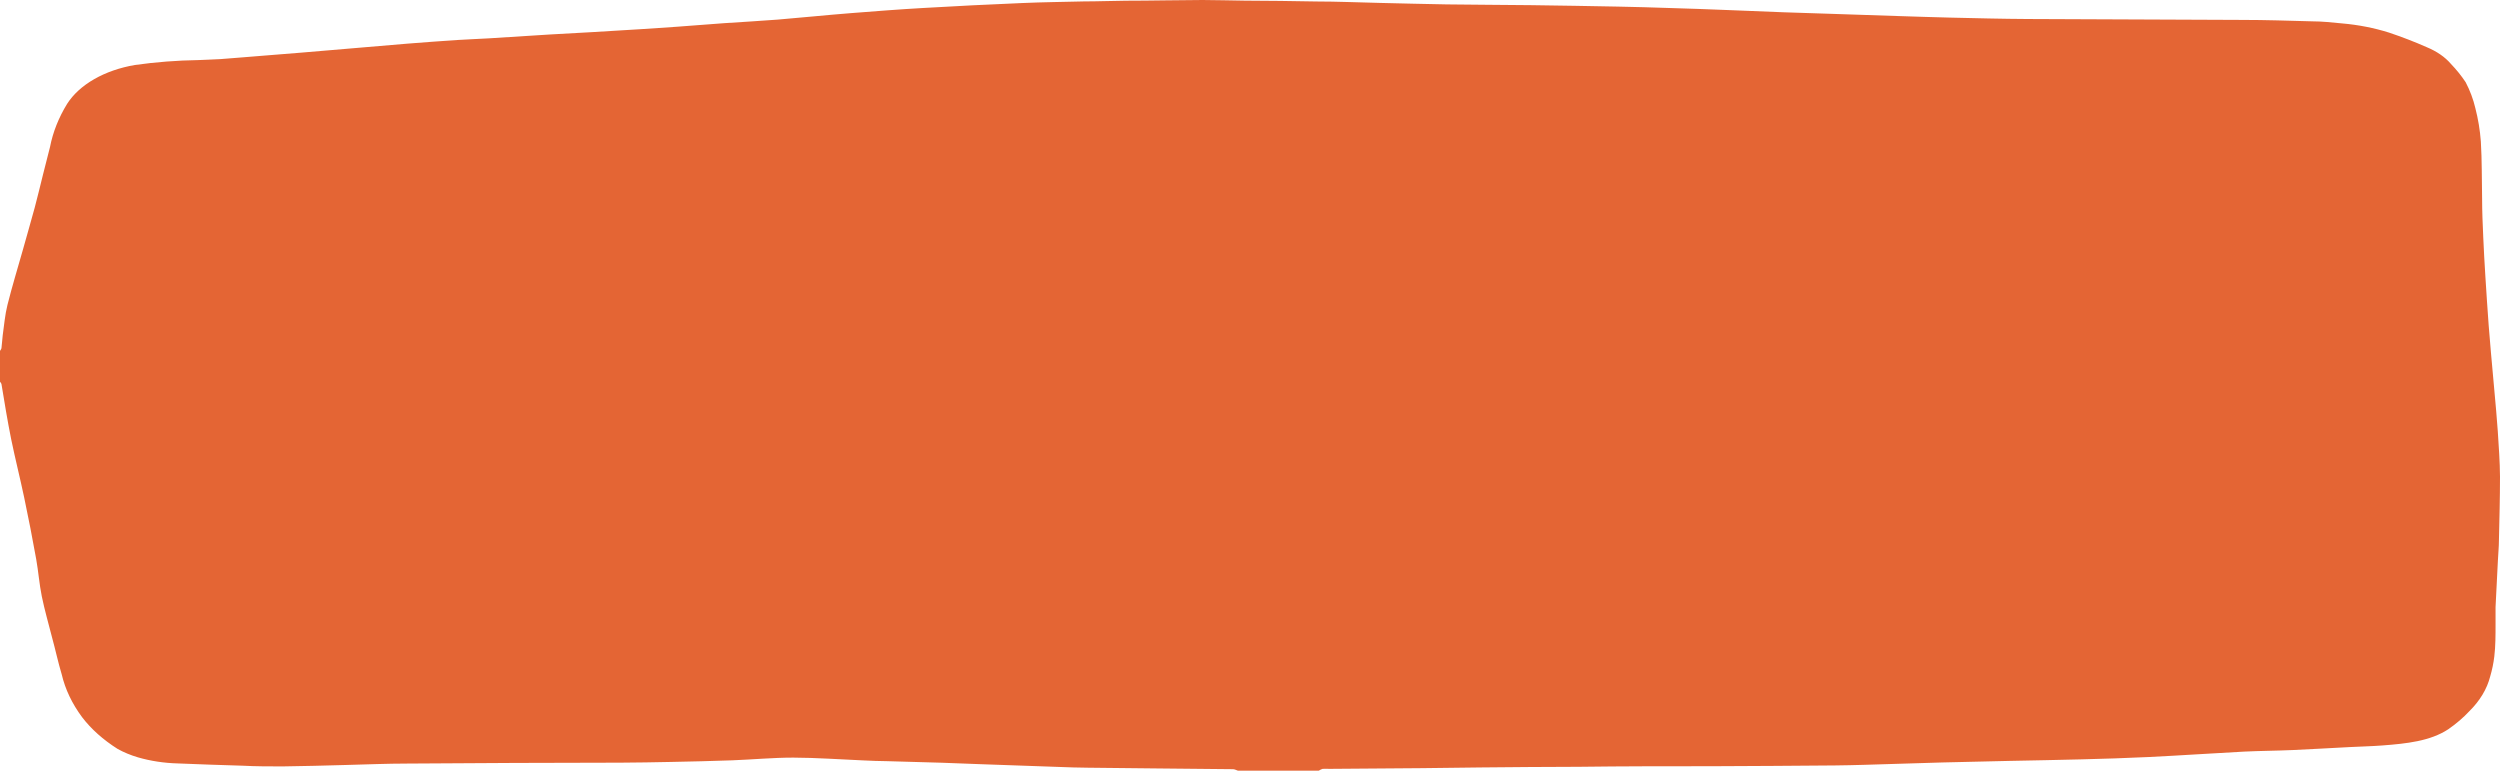
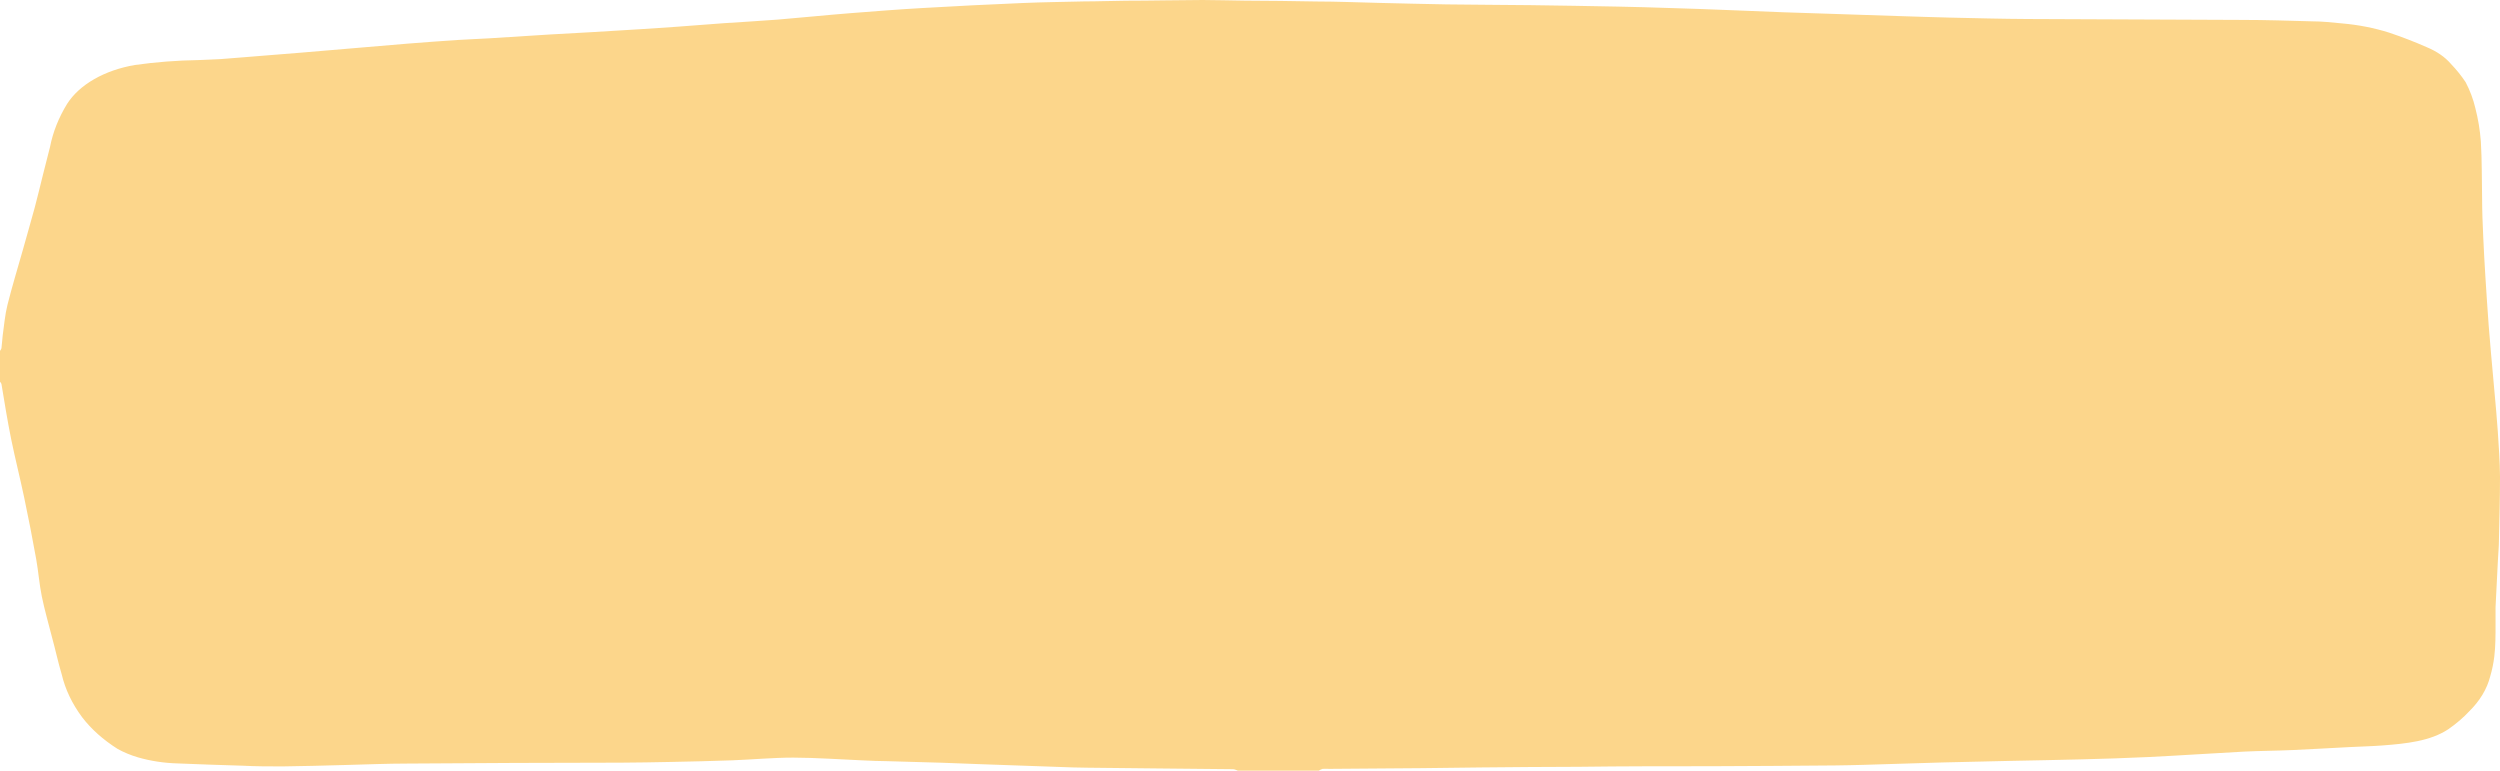
<svg xmlns="http://www.w3.org/2000/svg" width="266" height="82" viewBox="0 0 266 82" fill="none">
-   <path d="M140.315 82H131.718C131.543 81.945 131.368 81.842 131.193 81.842L122.792 81.759L115.73 81.683C114.7 81.683 113.671 81.635 112.641 81.601L104.405 81.312L100.194 81.154C98.269 81.092 96.333 81.044 94.398 80.989C93.543 80.989 92.689 80.94 91.834 80.906C89.353 80.803 86.882 80.617 84.401 80.61C82.229 80.61 80.067 80.817 77.894 80.899C75.722 80.982 73.529 81.023 71.347 81.071C69.596 81.106 67.836 81.14 66.086 81.147C58.508 81.147 50.941 81.195 43.364 81.243C41.161 81.243 38.968 81.34 36.765 81.395C34.561 81.45 32.317 81.525 30.093 81.546C28.672 81.546 27.241 81.546 25.81 81.47C23.515 81.401 21.219 81.326 18.923 81.229C17.461 81.191 16.023 80.972 14.681 80.583C13.902 80.353 13.174 80.052 12.519 79.688C10.981 78.717 9.703 77.576 8.741 76.316C7.674 74.881 6.941 73.345 6.568 71.761C6.177 70.454 5.899 69.133 5.539 67.825C5.168 66.367 4.746 64.915 4.448 63.456C4.18 62.142 4.087 60.807 3.85 59.486C3.459 57.302 3.034 55.121 2.574 52.942C2.141 50.878 1.616 48.813 1.184 46.708C0.793 44.761 0.474 42.799 0.154 40.852C0.122 40.769 0.07 40.69 0 40.618V37.336C0.068 37.249 0.119 37.156 0.154 37.061C0.216 36.613 0.226 36.166 0.288 35.684C0.443 34.604 0.525 33.517 0.793 32.444C1.287 30.476 1.884 28.521 2.44 26.56C2.852 25.067 3.295 23.574 3.696 22.081C4.005 20.918 4.283 19.755 4.571 18.592C4.829 17.608 5.065 16.617 5.323 15.633C5.63 14.057 6.242 12.514 7.145 11.044C7.792 10.032 8.778 9.134 10.028 8.418C11.278 7.702 12.757 7.188 14.352 6.915C16.581 6.601 18.849 6.426 21.126 6.392C21.898 6.344 22.681 6.344 23.453 6.289C25.059 6.172 26.665 6.028 28.271 5.904L31.967 5.608C34.108 5.436 36.25 5.25 38.391 5.064C40.049 4.927 41.696 4.775 43.343 4.645C44.99 4.514 46.854 4.376 48.604 4.259C49.737 4.184 50.879 4.149 52.012 4.08C54.184 3.95 56.356 3.798 58.529 3.668L62.976 3.42L68.196 3.103C69.483 3.021 70.78 2.938 72.067 2.842C73.745 2.725 75.413 2.58 77.091 2.463C78.975 2.333 80.87 2.236 82.754 2.085C85.358 1.872 87.901 1.603 90.547 1.397C93.193 1.19 95.623 0.998 98.176 0.853C101.707 0.647 105.249 0.468 108.78 0.323C110.963 0.227 113.145 0.206 115.328 0.151C116.821 0.151 118.314 0.089 119.796 0.076C122.514 0.076 125.232 0.007 127.96 0C129.443 0 130.936 0.055 132.429 0.069C134.961 0.069 137.494 0.117 140.027 0.158C142.292 0.158 144.556 0.261 146.821 0.31C149.086 0.358 151.557 0.433 153.925 0.468C156.931 0.509 159.938 0.516 162.944 0.55C165.95 0.585 169.07 0.647 172.138 0.702C173.98 0.736 175.813 0.791 177.656 0.853C179.715 0.913 181.75 0.984 183.761 1.067L189.794 1.307C191.421 1.369 193.047 1.417 194.674 1.466L202.128 1.713C203.899 1.768 205.669 1.83 207.44 1.872C210.21 1.934 212.989 2.009 215.769 2.023C223.367 2.071 230.955 2.071 238.553 2.119C241.044 2.119 243.536 2.202 246.027 2.271C247.057 2.271 248.148 2.388 249.198 2.491C250.928 2.641 252.613 2.971 254.191 3.468C255.571 3.93 256.908 4.447 258.196 5.016C259.263 5.455 260.148 6.065 260.77 6.791C261.369 7.415 261.895 8.068 262.345 8.746C262.811 9.641 263.156 10.562 263.375 11.498C263.678 12.675 263.874 13.863 263.962 15.056C264.085 17.058 264.054 19.074 264.095 21.083C264.095 22.459 264.157 23.87 264.219 25.26C264.281 26.65 264.353 28.012 264.445 29.43C264.548 31.164 264.672 32.87 264.795 34.618C264.868 35.568 264.95 36.517 265.032 37.467L265.403 41.595C265.526 43.02 265.671 44.444 265.763 45.868C265.866 47.492 265.99 49.109 266 50.733C266 52.969 265.938 55.213 265.887 57.456C265.887 58.199 265.804 58.949 265.773 59.699C265.681 61.33 265.598 62.967 265.526 64.598C265.526 65.204 265.526 65.816 265.526 66.422C265.526 67.585 265.526 68.74 265.393 69.862C265.306 70.578 265.159 71.29 264.95 71.995C264.614 73.308 263.863 74.559 262.747 75.663C262.101 76.356 261.349 77.001 260.502 77.589C258.577 78.862 256.024 79.124 253.481 79.317C252.328 79.406 251.164 79.427 250.011 79.489C247.952 79.592 245.965 79.716 243.937 79.805C242.228 79.881 240.509 79.888 238.789 79.97C235.392 80.149 232.005 80.383 228.607 80.548C226.229 80.665 223.841 80.734 221.462 80.796C218.889 80.865 216.315 80.906 213.751 80.961L206.658 81.126L201.418 81.284C199.358 81.346 197.299 81.422 195.24 81.443C190.906 81.484 186.561 81.505 182.227 81.525C177.471 81.525 172.724 81.525 167.978 81.587C164.499 81.587 161.019 81.628 157.539 81.656L151.279 81.732L141.447 81.807C141.204 81.794 140.96 81.794 140.716 81.807C140.569 81.859 140.434 81.923 140.315 82Z" fill="#E46534" />
+   <path d="M140.315 82H131.718C131.543 81.945 131.368 81.842 131.193 81.842L122.792 81.759L115.73 81.683C114.7 81.683 113.671 81.635 112.641 81.601L104.405 81.312L100.194 81.154C98.269 81.092 96.333 81.044 94.398 80.989C93.543 80.989 92.689 80.94 91.834 80.906C89.353 80.803 86.882 80.617 84.401 80.61C82.229 80.61 80.067 80.817 77.894 80.899C75.722 80.982 73.529 81.023 71.347 81.071C69.596 81.106 67.836 81.14 66.086 81.147C58.508 81.147 50.941 81.195 43.364 81.243C41.161 81.243 38.968 81.34 36.765 81.395C34.561 81.45 32.317 81.525 30.093 81.546C28.672 81.546 27.241 81.546 25.81 81.47C23.515 81.401 21.219 81.326 18.923 81.229C17.461 81.191 16.023 80.972 14.681 80.583C13.902 80.353 13.174 80.052 12.519 79.688C10.981 78.717 9.703 77.576 8.741 76.316C7.674 74.881 6.941 73.345 6.568 71.761C6.177 70.454 5.899 69.133 5.539 67.825C5.168 66.367 4.746 64.915 4.448 63.456C4.18 62.142 4.087 60.807 3.85 59.486C3.459 57.302 3.034 55.121 2.574 52.942C2.141 50.878 1.616 48.813 1.184 46.708C0.793 44.761 0.474 42.799 0.154 40.852C0.122 40.769 0.07 40.69 0 40.618V37.336C0.068 37.249 0.119 37.156 0.154 37.061C0.216 36.613 0.226 36.166 0.288 35.684C0.443 34.604 0.525 33.517 0.793 32.444C1.287 30.476 1.884 28.521 2.44 26.56C2.852 25.067 3.295 23.574 3.696 22.081C4.005 20.918 4.283 19.755 4.571 18.592C4.829 17.608 5.065 16.617 5.323 15.633C5.63 14.057 6.242 12.514 7.145 11.044C7.792 10.032 8.778 9.134 10.028 8.418C11.278 7.702 12.757 7.188 14.352 6.915C16.581 6.601 18.849 6.426 21.126 6.392C21.898 6.344 22.681 6.344 23.453 6.289C25.059 6.172 26.665 6.028 28.271 5.904L31.967 5.608C34.108 5.436 36.25 5.25 38.391 5.064C40.049 4.927 41.696 4.775 43.343 4.645C44.99 4.514 46.854 4.376 48.604 4.259C49.737 4.184 50.879 4.149 52.012 4.08C54.184 3.95 56.356 3.798 58.529 3.668L62.976 3.42L68.196 3.103C69.483 3.021 70.78 2.938 72.067 2.842C73.745 2.725 75.413 2.58 77.091 2.463C78.975 2.333 80.87 2.236 82.754 2.085C85.358 1.872 87.901 1.603 90.547 1.397C93.193 1.19 95.623 0.998 98.176 0.853C101.707 0.647 105.249 0.468 108.78 0.323C110.963 0.227 113.145 0.206 115.328 0.151C116.821 0.151 118.314 0.089 119.796 0.076C122.514 0.076 125.232 0.007 127.96 0C129.443 0 130.936 0.055 132.429 0.069C134.961 0.069 137.494 0.117 140.027 0.158C142.292 0.158 144.556 0.261 146.821 0.31C149.086 0.358 151.557 0.433 153.925 0.468C156.931 0.509 159.938 0.516 162.944 0.55C165.95 0.585 169.07 0.647 172.138 0.702C173.98 0.736 175.813 0.791 177.656 0.853C179.715 0.913 181.75 0.984 183.761 1.067L189.794 1.307C191.421 1.369 193.047 1.417 194.674 1.466L202.128 1.713C203.899 1.768 205.669 1.83 207.44 1.872C210.21 1.934 212.989 2.009 215.769 2.023C223.367 2.071 230.955 2.071 238.553 2.119C241.044 2.119 243.536 2.202 246.027 2.271C247.057 2.271 248.148 2.388 249.198 2.491C250.928 2.641 252.613 2.971 254.191 3.468C255.571 3.93 256.908 4.447 258.196 5.016C259.263 5.455 260.148 6.065 260.77 6.791C261.369 7.415 261.895 8.068 262.345 8.746C262.811 9.641 263.156 10.562 263.375 11.498C263.678 12.675 263.874 13.863 263.962 15.056C264.085 17.058 264.054 19.074 264.095 21.083C264.095 22.459 264.157 23.87 264.219 25.26C264.281 26.65 264.353 28.012 264.445 29.43C264.548 31.164 264.672 32.87 264.795 34.618C264.868 35.568 264.95 36.517 265.032 37.467L265.403 41.595C265.526 43.02 265.671 44.444 265.763 45.868C265.866 47.492 265.99 49.109 266 50.733C266 52.969 265.938 55.213 265.887 57.456C265.887 58.199 265.804 58.949 265.773 59.699C265.681 61.33 265.598 62.967 265.526 64.598C265.526 65.204 265.526 65.816 265.526 66.422C265.526 67.585 265.526 68.74 265.393 69.862C265.306 70.578 265.159 71.29 264.95 71.995C264.614 73.308 263.863 74.559 262.747 75.663C262.101 76.356 261.349 77.001 260.502 77.589C258.577 78.862 256.024 79.124 253.481 79.317C252.328 79.406 251.164 79.427 250.011 79.489C247.952 79.592 245.965 79.716 243.937 79.805C242.228 79.881 240.509 79.888 238.789 79.97C235.392 80.149 232.005 80.383 228.607 80.548C226.229 80.665 223.841 80.734 221.462 80.796C218.889 80.865 216.315 80.906 213.751 80.961L206.658 81.126L201.418 81.284C199.358 81.346 197.299 81.422 195.24 81.443C190.906 81.484 186.561 81.505 182.227 81.525C177.471 81.525 172.724 81.525 167.978 81.587C164.499 81.587 161.019 81.628 157.539 81.656L151.279 81.732L141.447 81.807C141.204 81.794 140.96 81.794 140.716 81.807C140.569 81.859 140.434 81.923 140.315 82Z" fill="#FCD68B" />
</svg>
